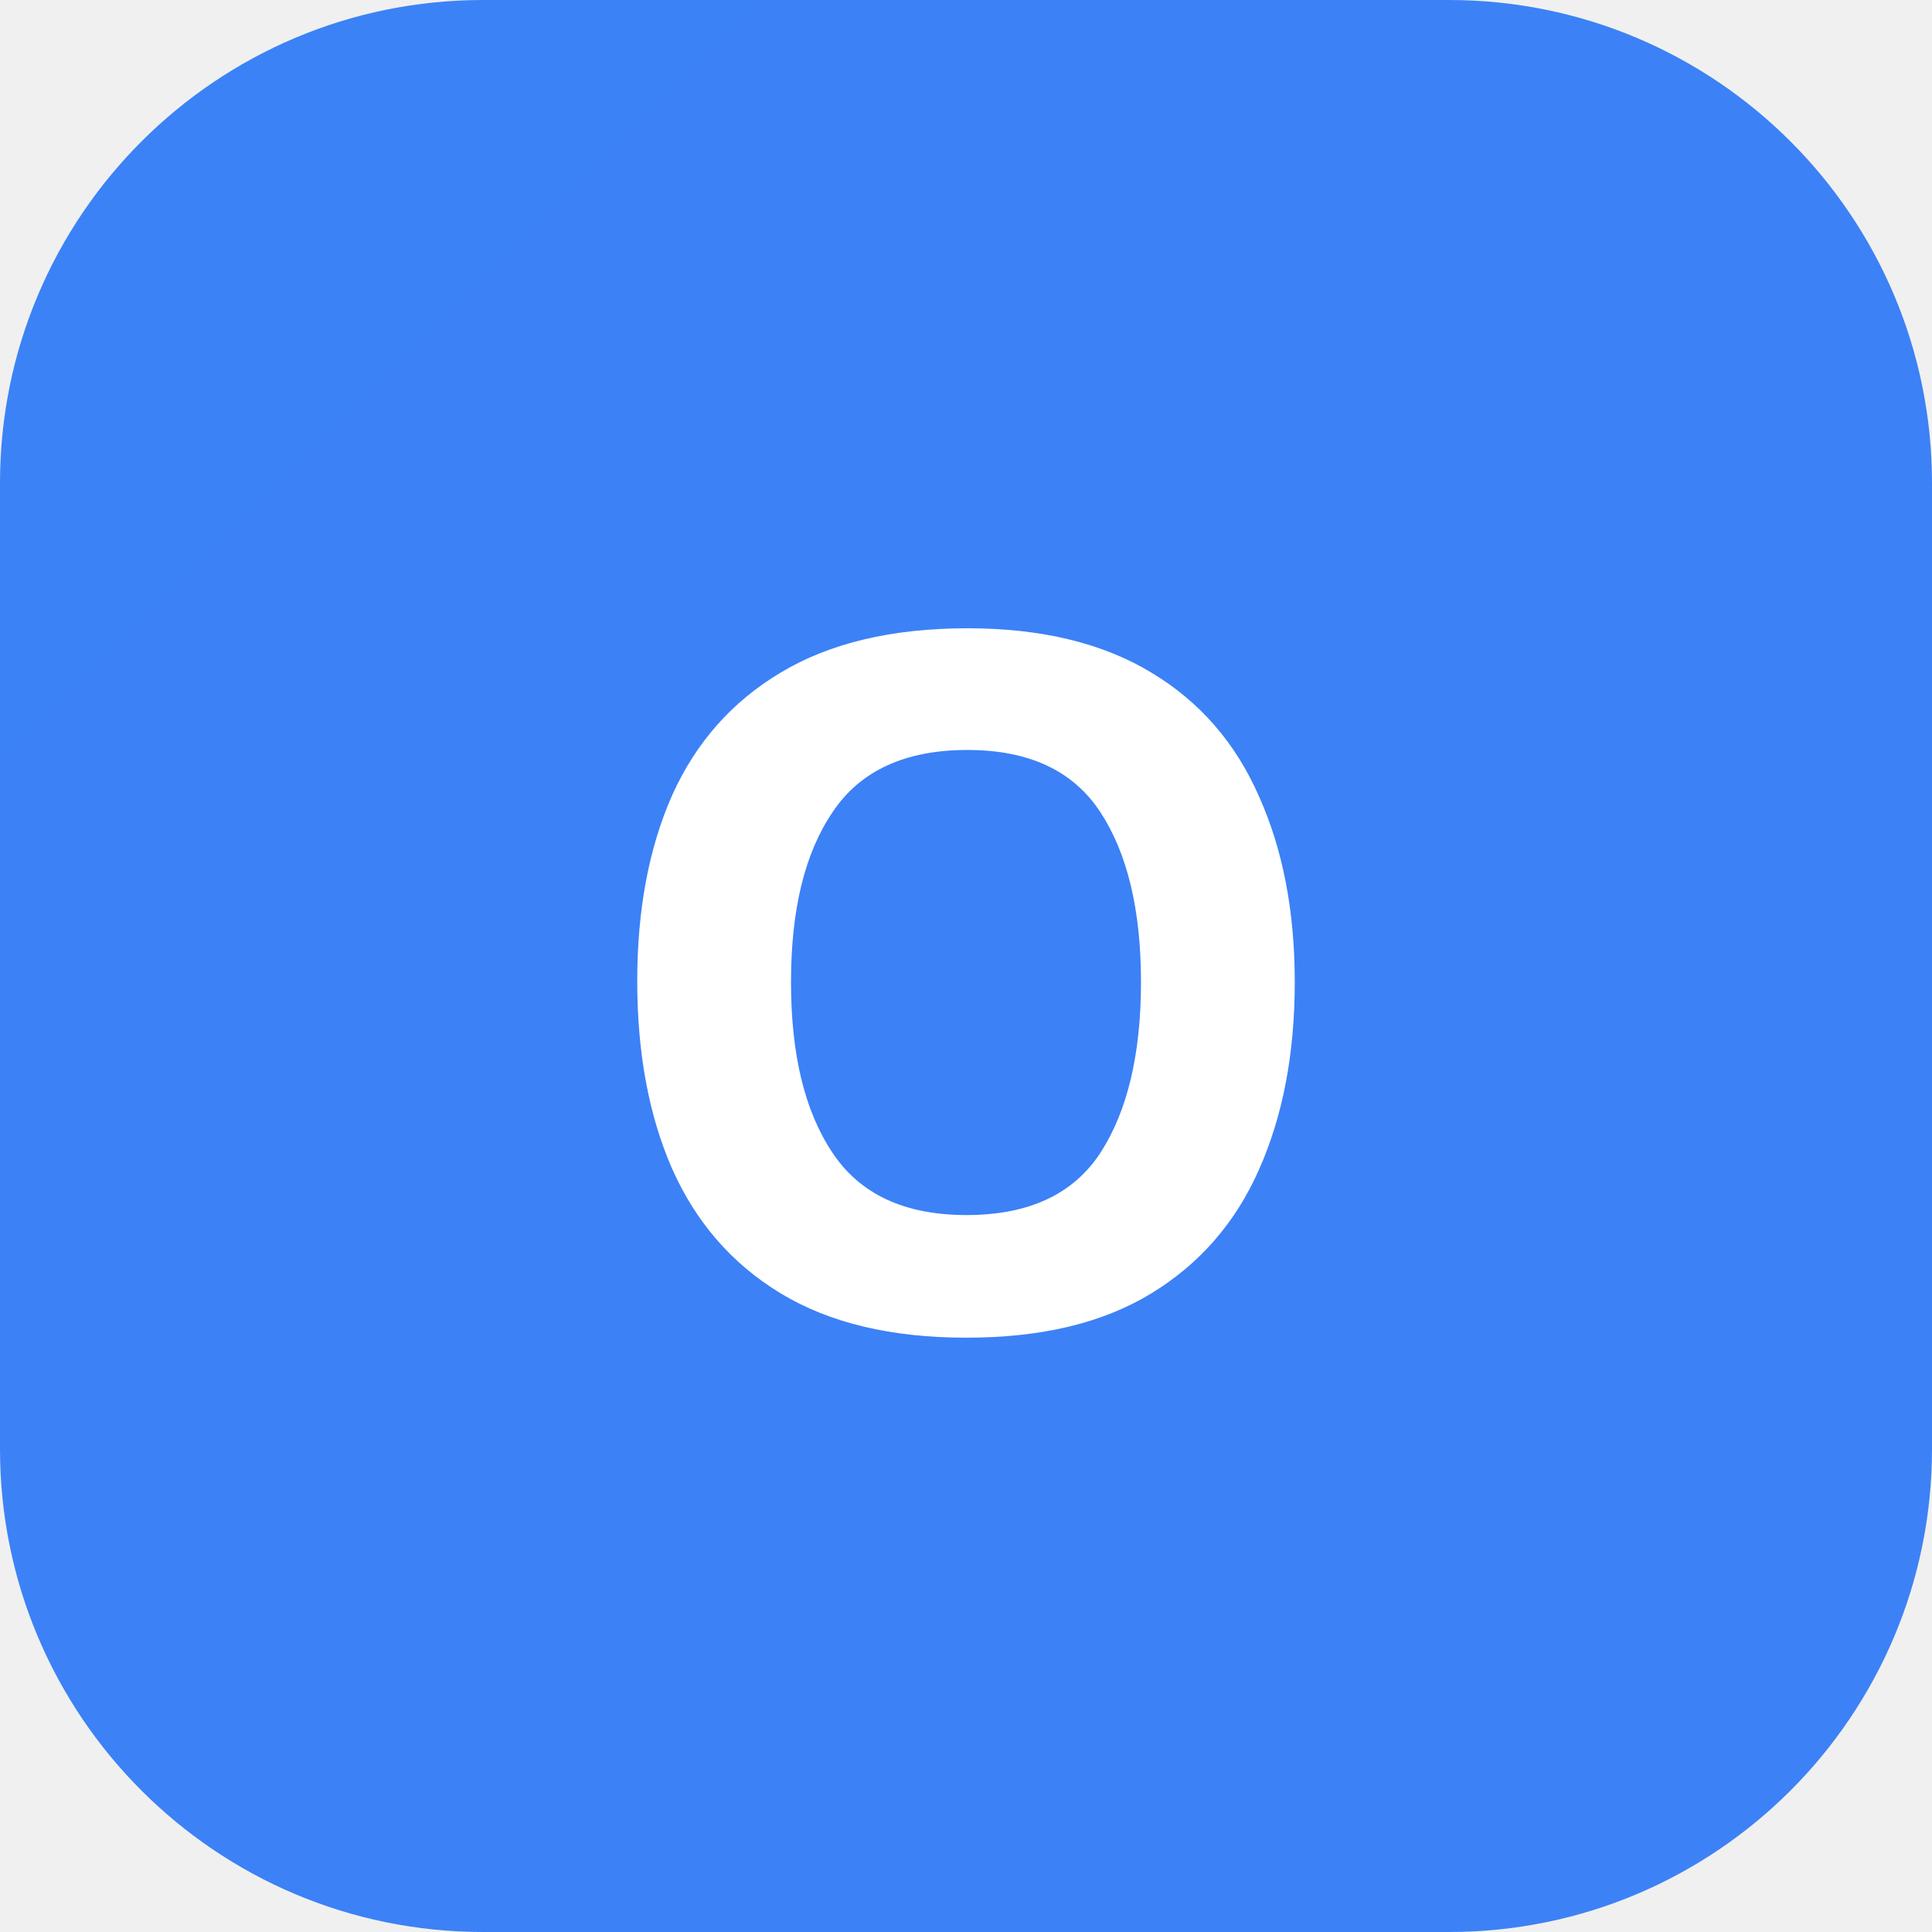
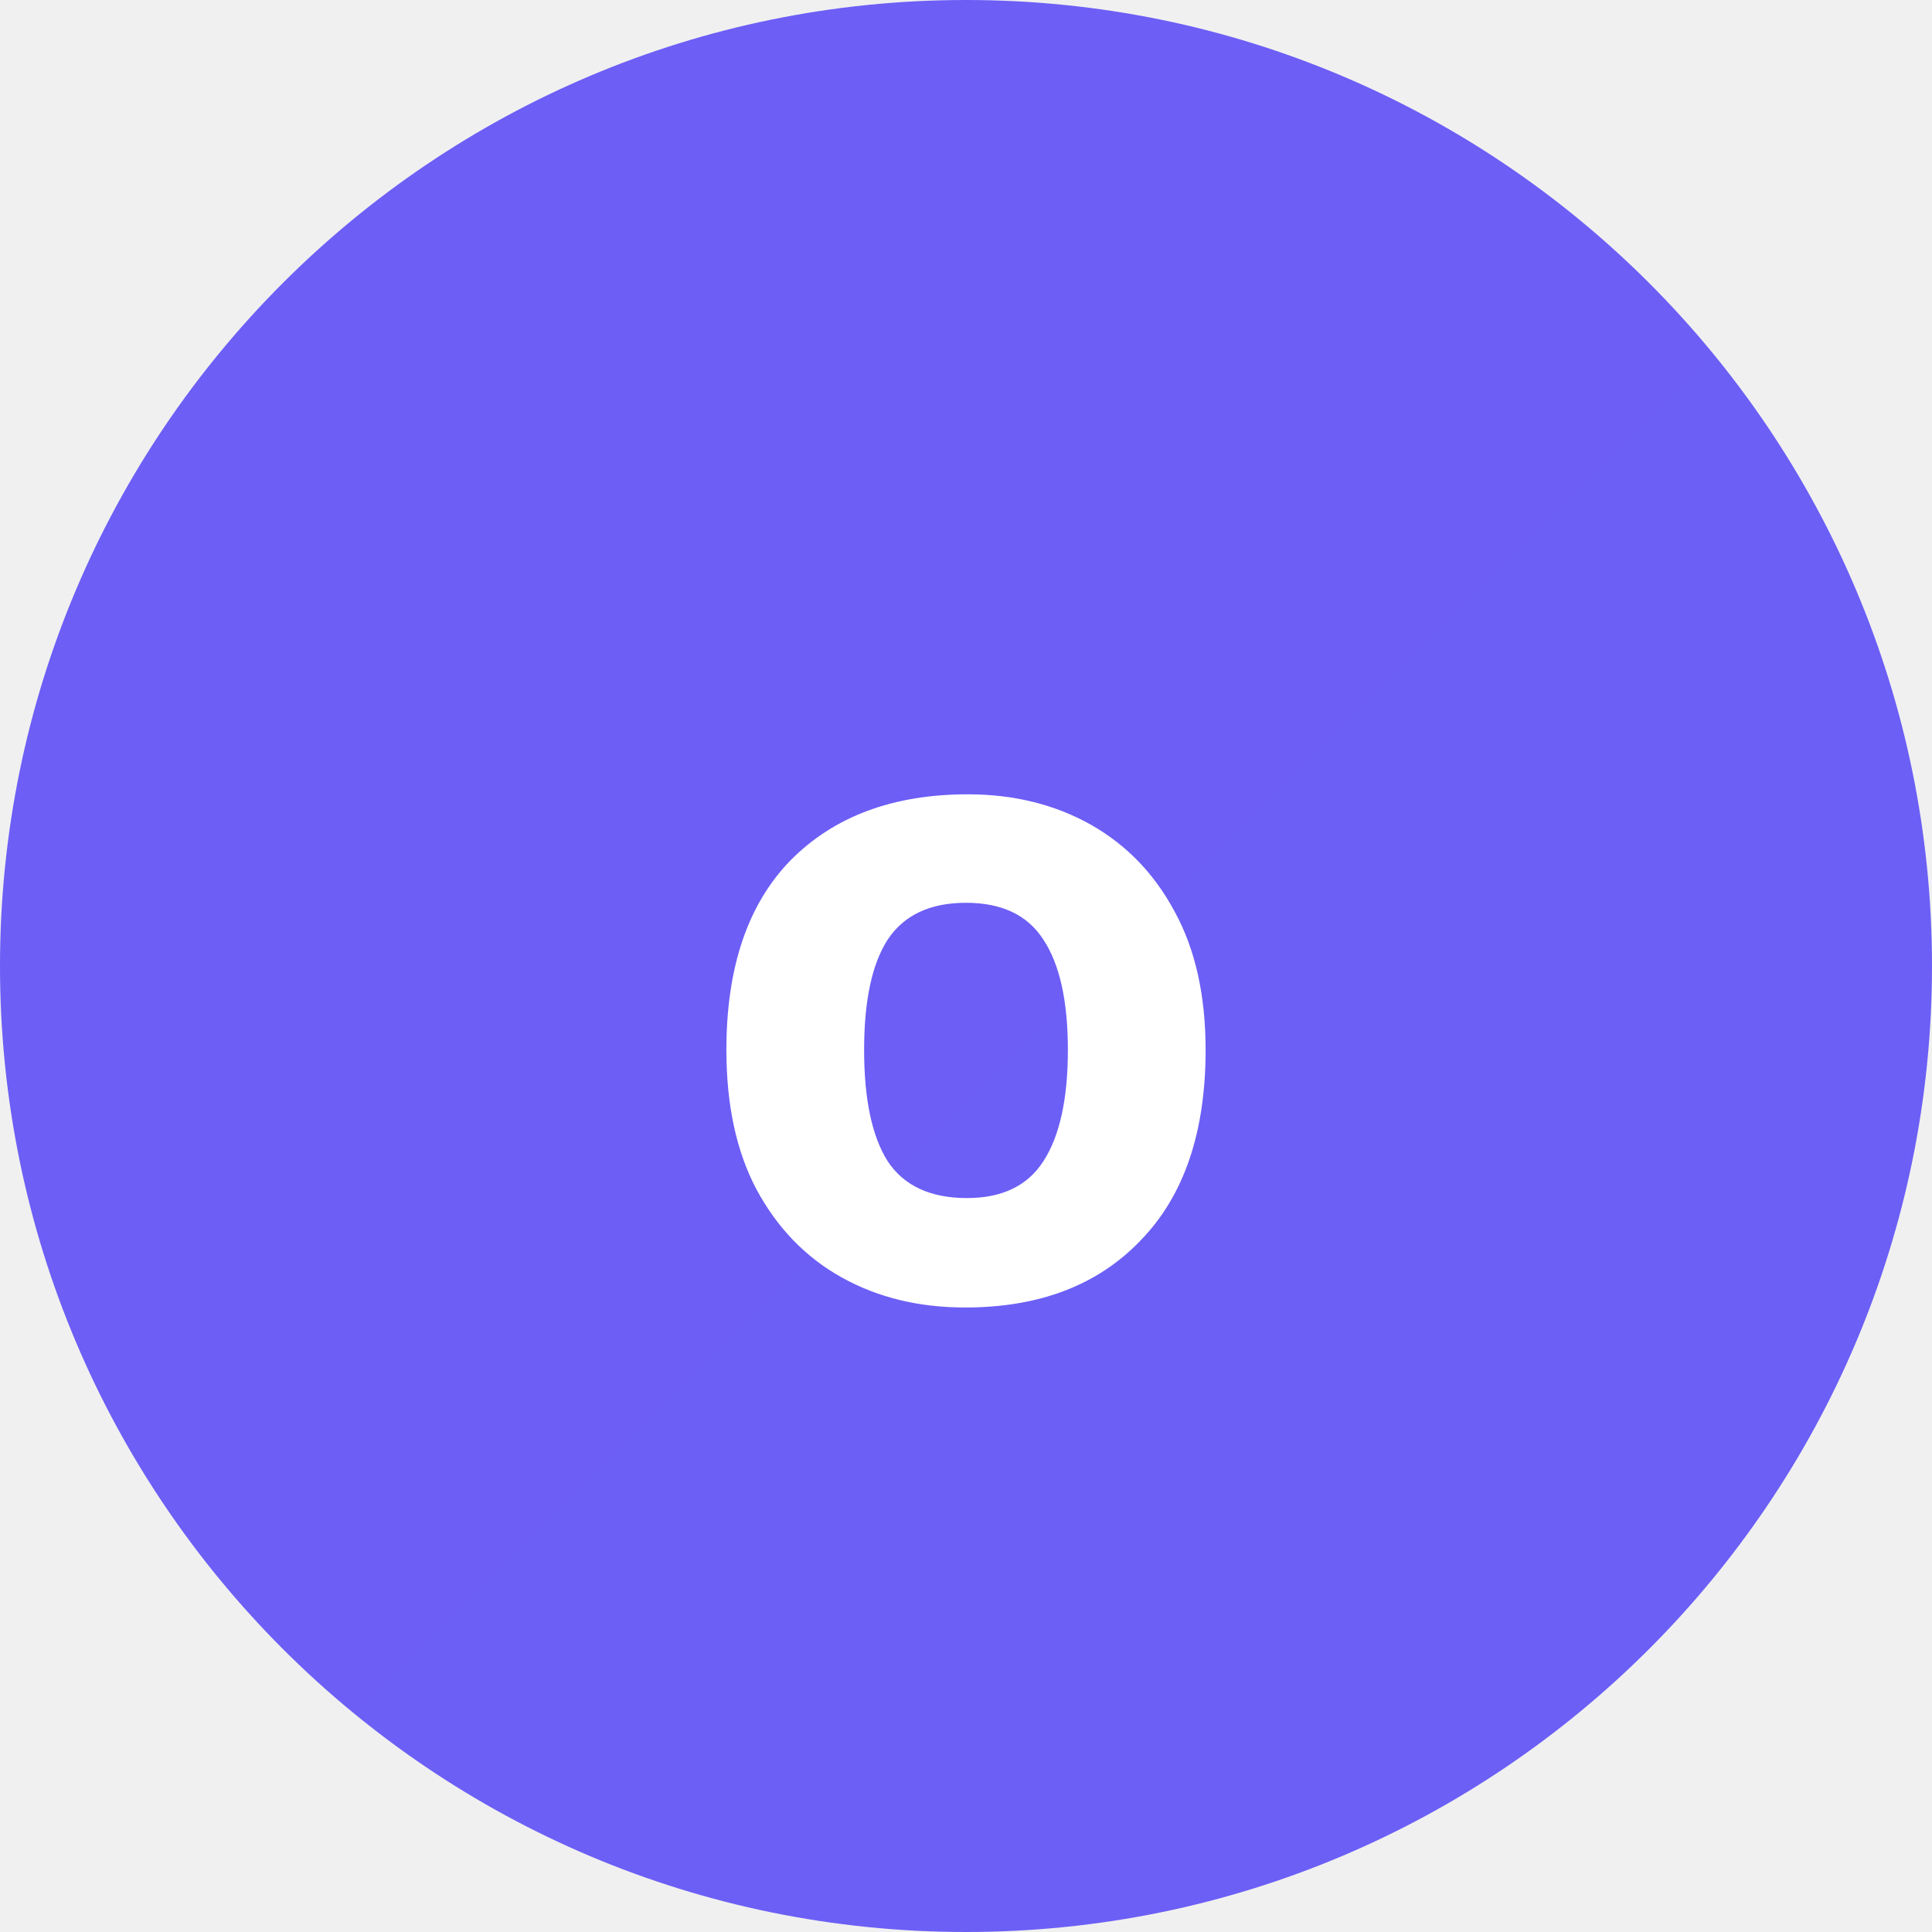
<svg xmlns="http://www.w3.org/2000/svg" viewBox="0 0 32 32" fill="none">
-   <rect width="32" height="32" rx="8" fill="url(#g)" />
-   <text x="16" y="22" text-anchor="middle" fill="white" font-family="system-ui,sans-serif" font-weight="700" font-size="16">O</text>
+   <circle cx="16" cy="16" r="16" fill="url(#g)" />
+   <text x="16" y="21.5" text-anchor="middle" fill="white" font-family="system-ui,sans-serif" font-weight="700" font-size="15">o</text>
  <defs>
    <linearGradient id="g" x1="0" y1="0" x2="32" y2="32">
-       <stop stop-color="#3B82F6" />
-       <stop offset="1" stop-color="#8B5CF6" />
+       <stop stop-color="#6D5EF6" />
+       <stop offset="1" stop-color="#4F7CFF" />
    </linearGradient>
  </defs>
</svg>
